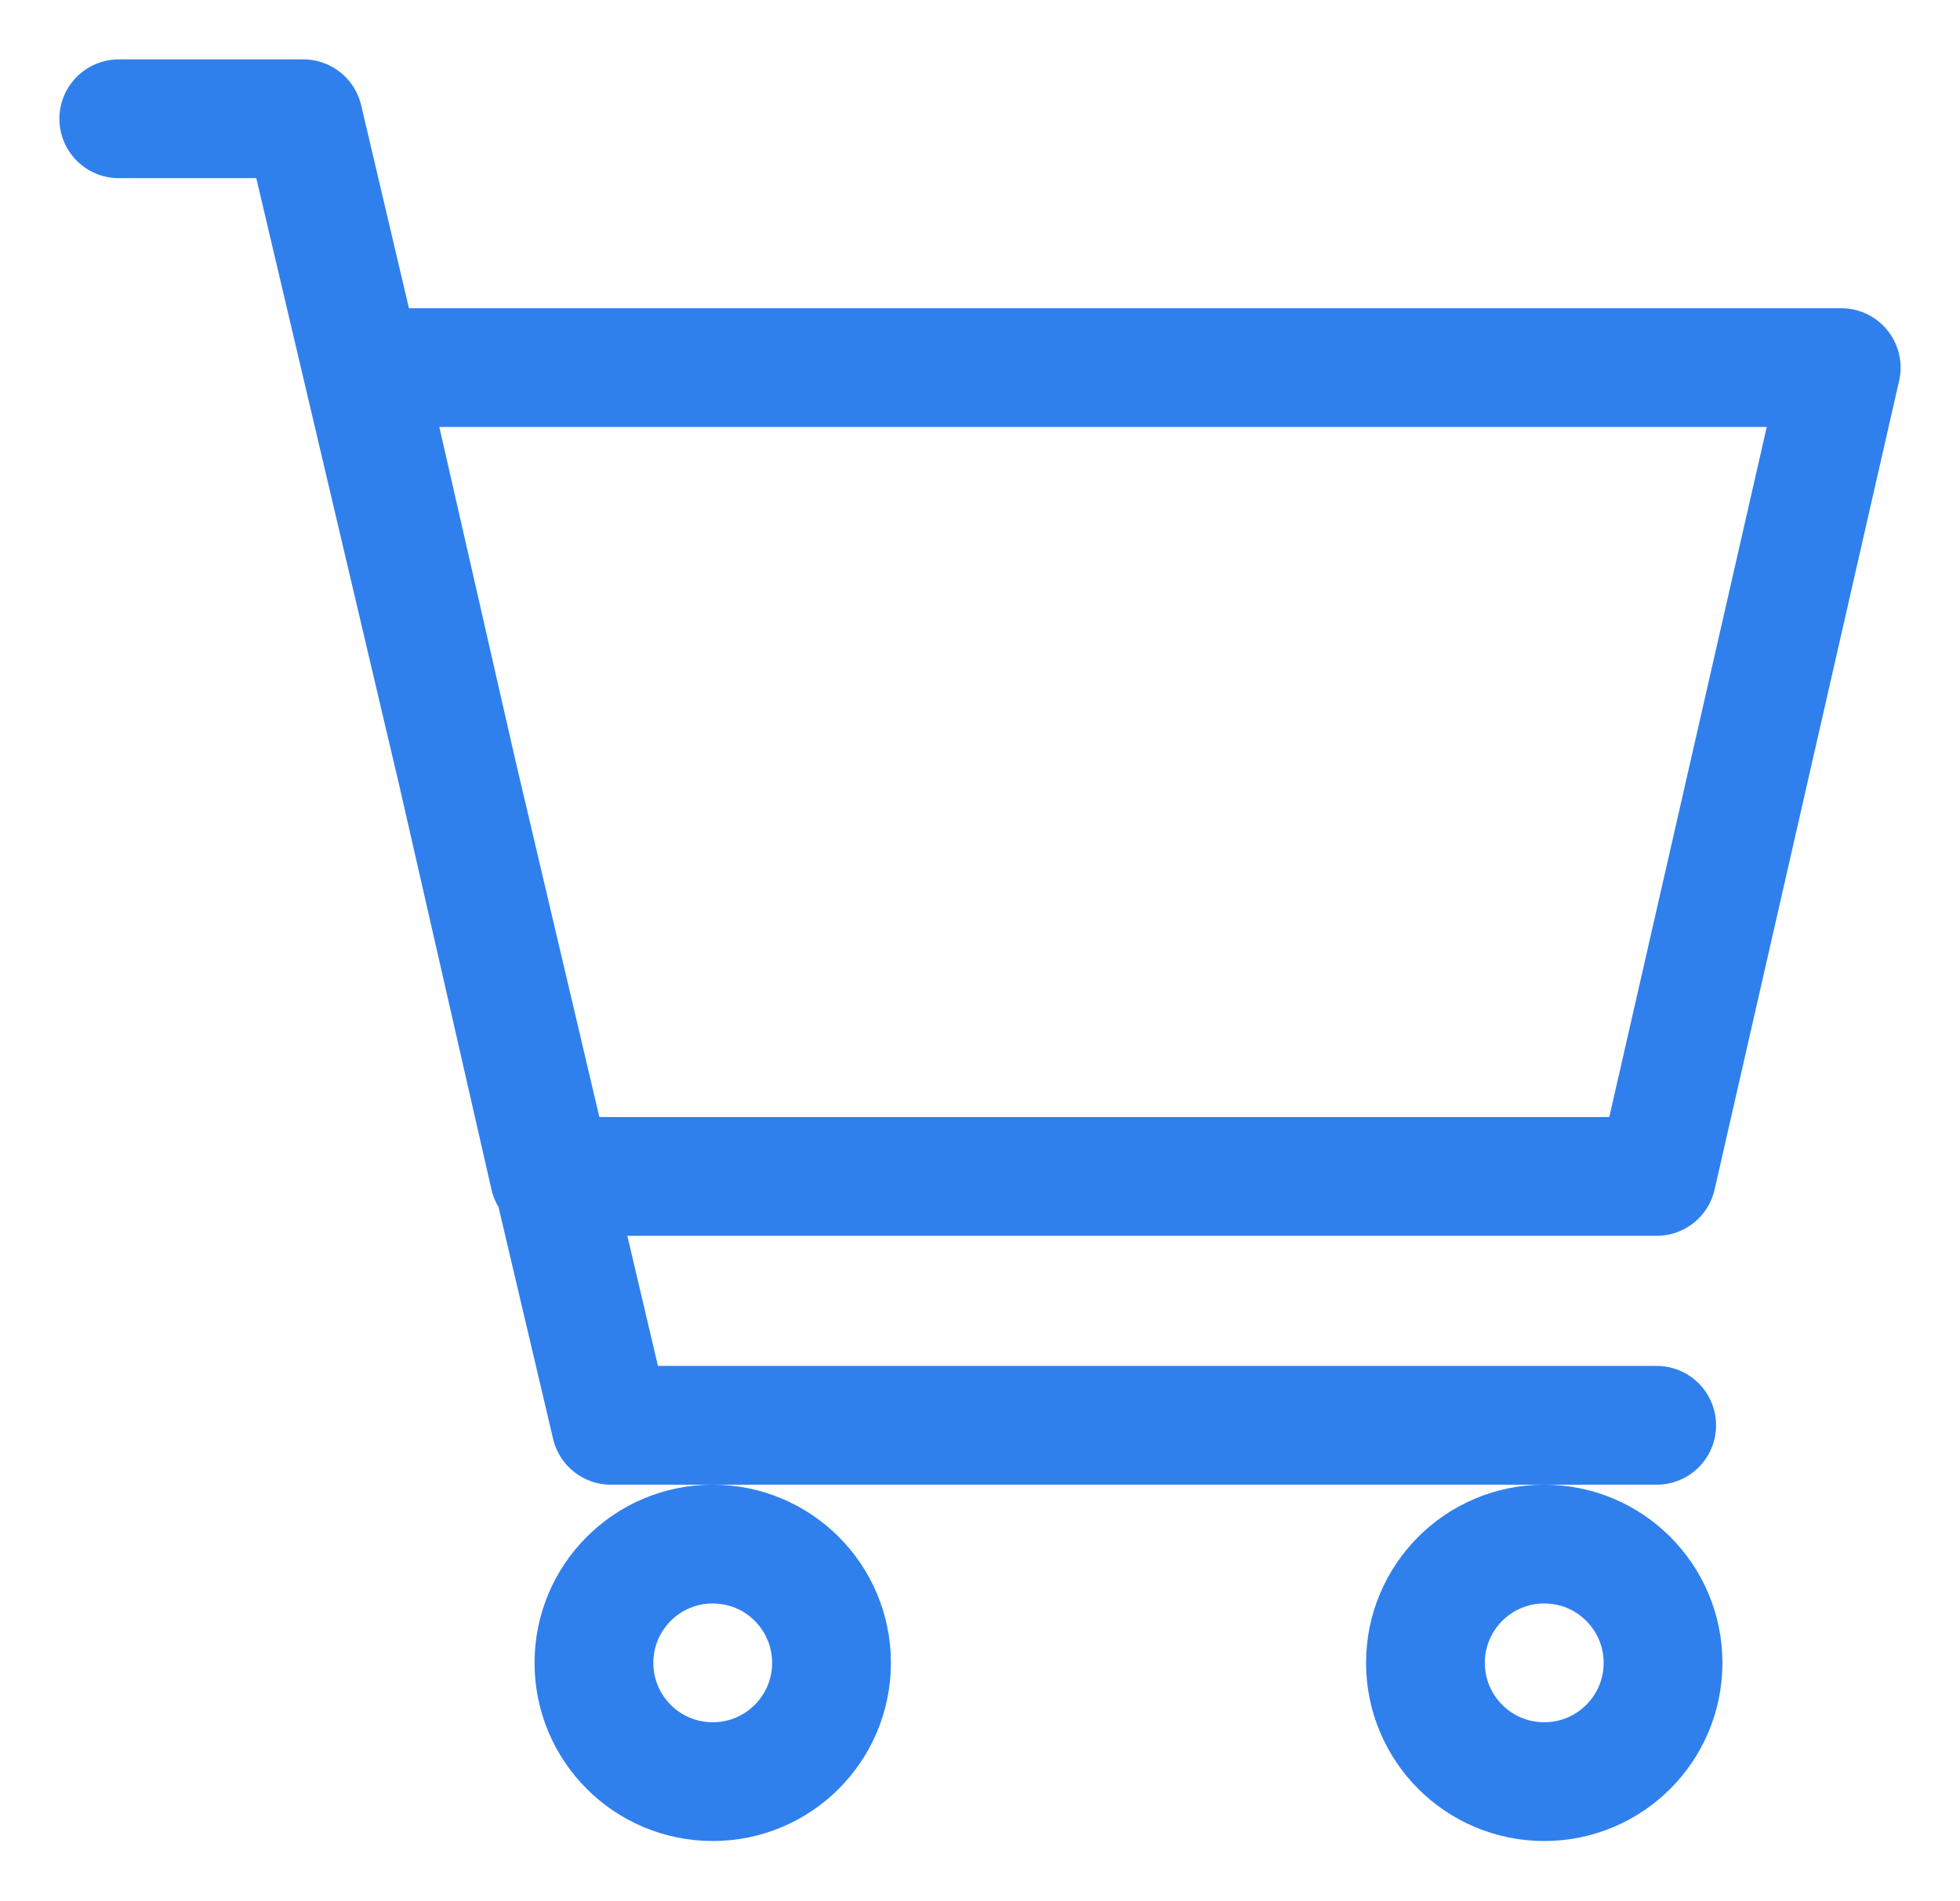
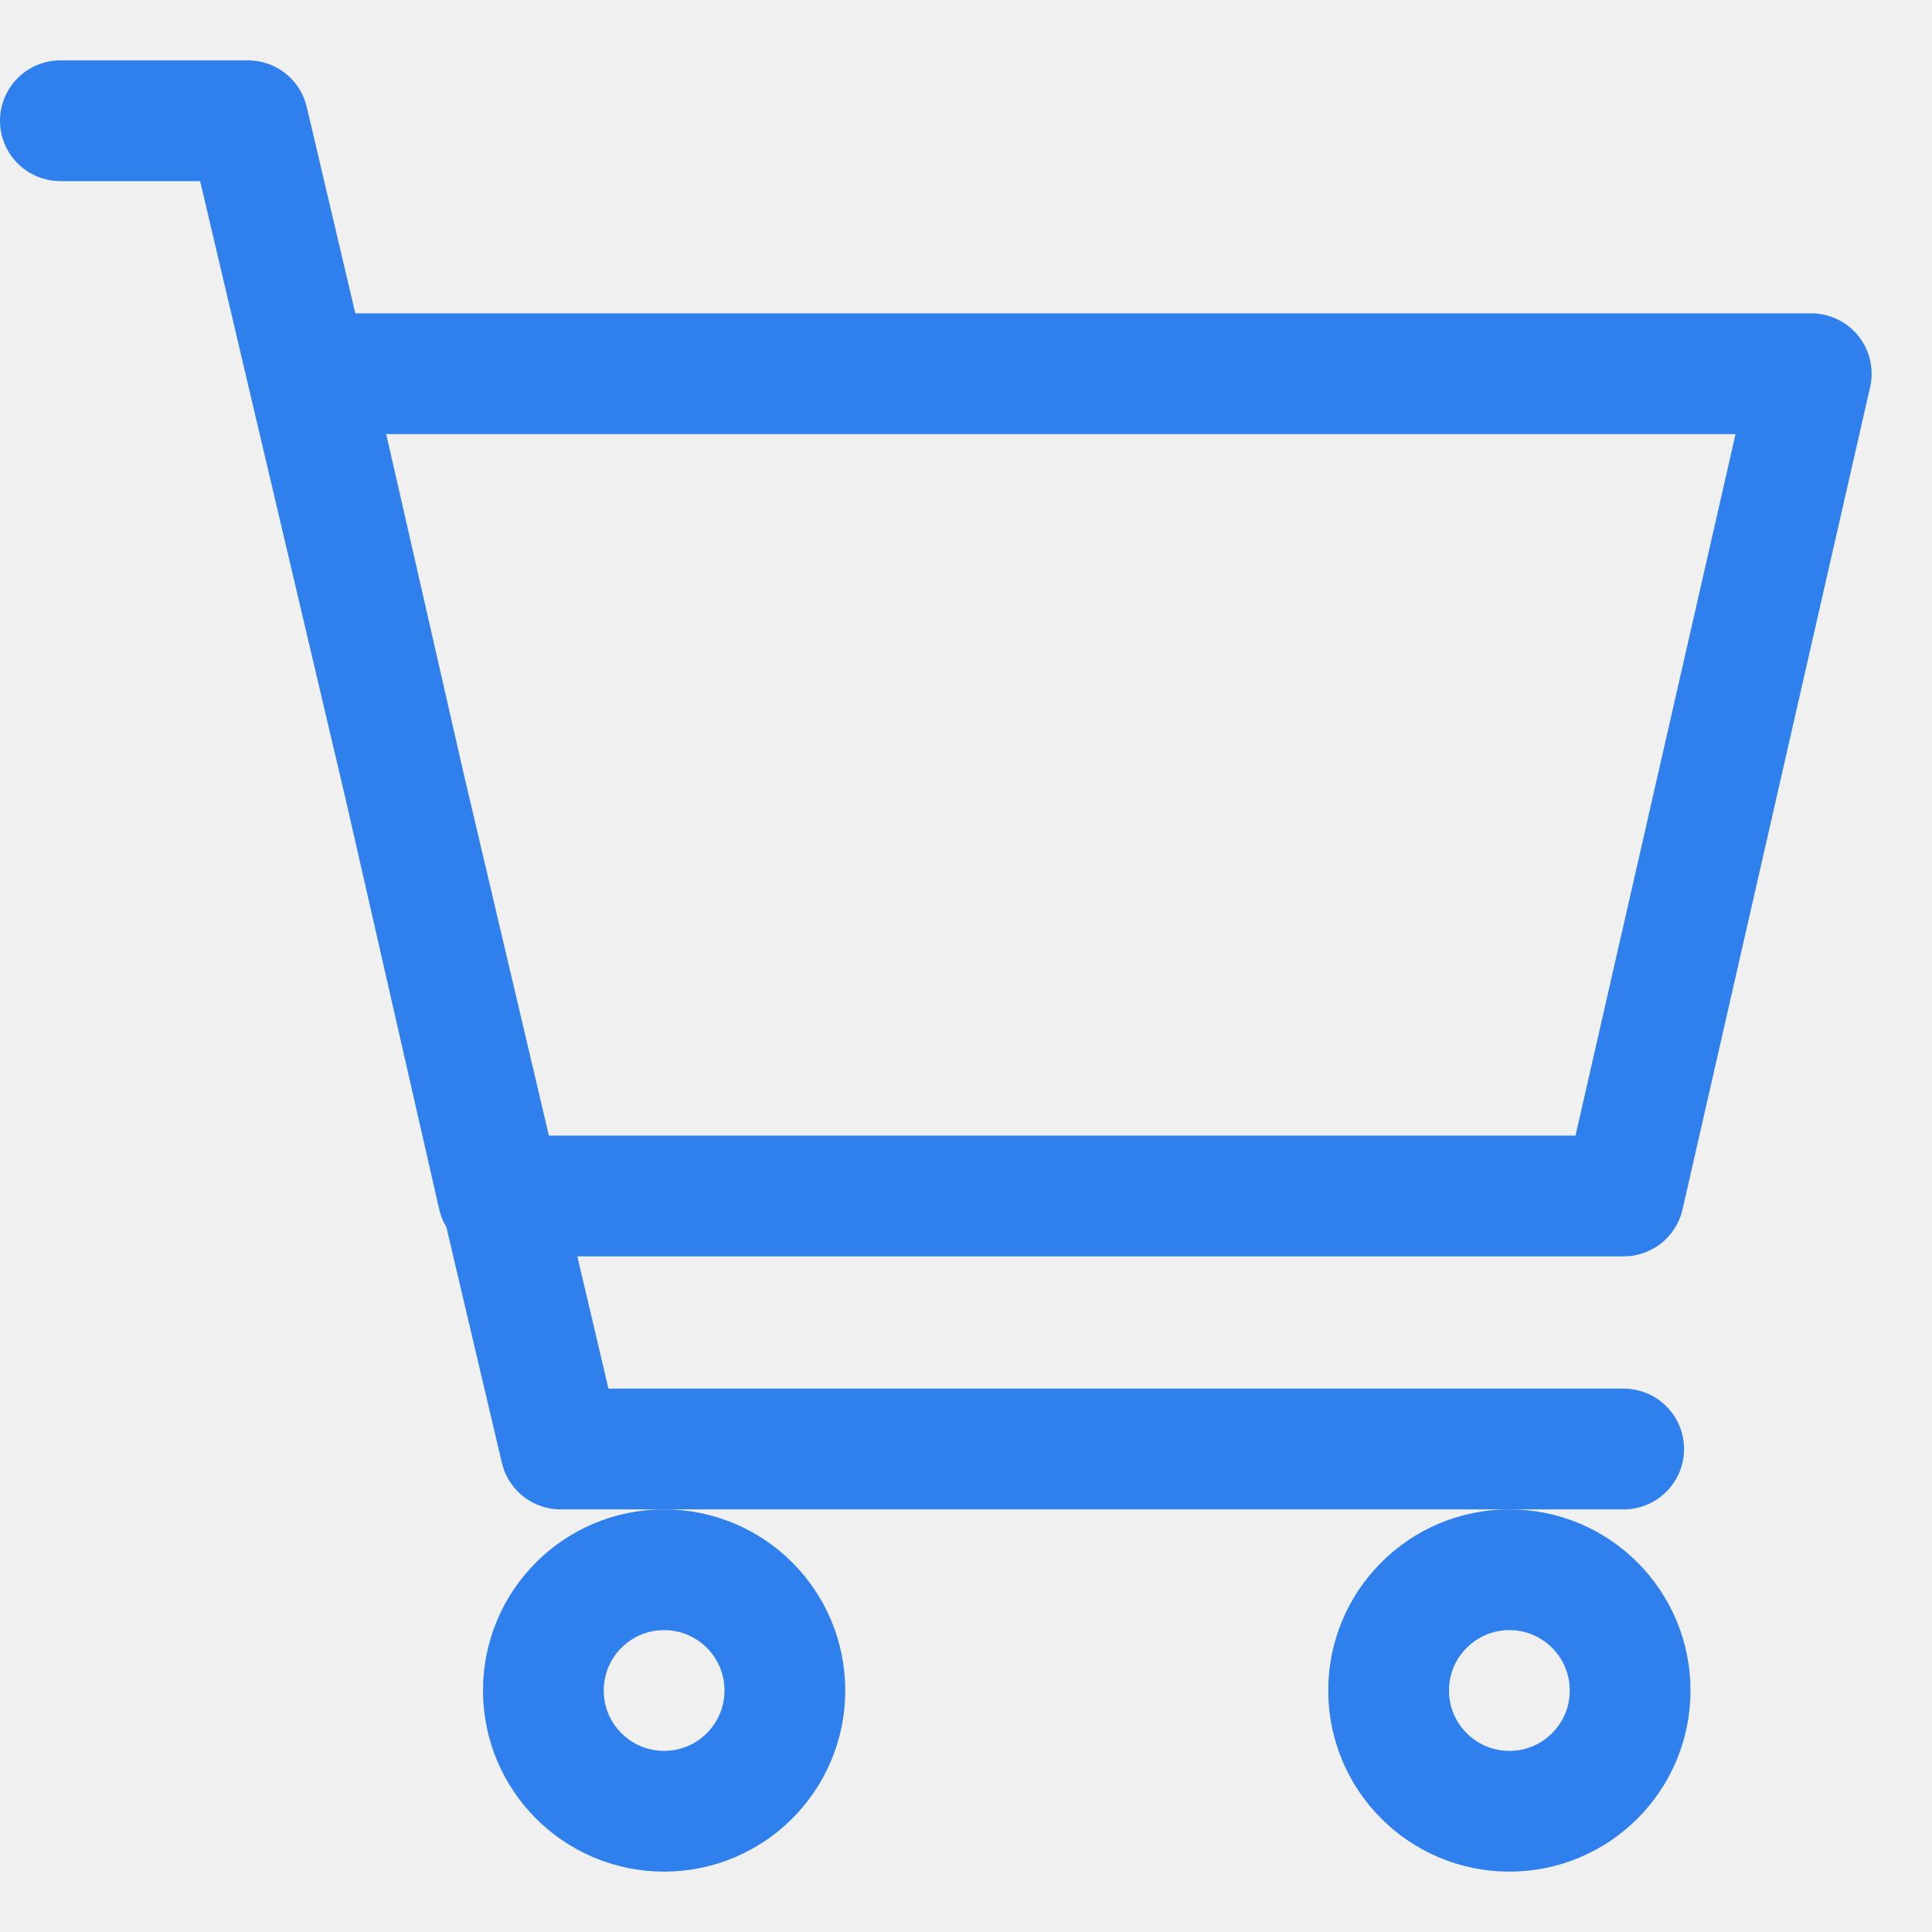
- <svg xmlns="http://www.w3.org/2000/svg" width="33" height="32" viewBox="0 0 33 32" fill="none">
-   <g clip-path="url(#clip0)">
-     <rect width="1400" height="2779" transform="translate(-1177 -91)" fill="#F4F6F9" />
-     <rect width="1400" height="112" transform="translate(-1177 -43)" fill="white" />
-     <circle cx="18.5" cy="16.5" r="36" stroke="#E0E0E0" stroke-width="3" />
-     <path d="M27.893 24H10.286L5.107 2H2M6.143 6.19H31L27.893 19.809H9.25L6.143 6.19Z" stroke="#2F80ED" stroke-width="2" stroke-linecap="round" stroke-linejoin="round" />
-     <path d="M26 30C27.105 30 28 29.105 28 28C28 26.895 27.105 26 26 26C24.895 26 24 26.895 24 28C24 29.105 24.895 30 26 30Z" stroke="#2F80ED" stroke-width="2" stroke-linecap="round" stroke-linejoin="round" />
-     <path d="M12 30C13.105 30 14 29.105 14 28C14 26.895 13.105 26 12 26C10.895 26 10 26.895 10 28C10 29.105 10.895 30 12 30Z" stroke="#2F80ED" stroke-width="2" stroke-linecap="round" stroke-linejoin="round" />
-   </g>
-   <defs>
-     <clipPath id="clip0">
-       <rect width="1400" height="2779" fill="white" transform="translate(-1177 -91)" />
-     </clipPath>
-   </defs>
+ <svg xmlns="http://www.w3.org/2000/svg" width="32" height="32" viewBox="0 0 32 32" fill="none">
+   <path d="M26.893 24H9.286L4.107 2H1M5.143 6.19H30L26.893 19.809H8.25L5.143 6.19Z" stroke="#2F80ED" stroke-width="2" stroke-linecap="round" stroke-linejoin="round" />
+   <path d="M25 30C26.105 30 27 29.105 27 28C27 26.895 26.105 26 25 26C23.895 26 23 26.895 23 28C23 29.105 23.895 30 25 30Z" stroke="#2F80ED" stroke-width="2" stroke-linecap="round" stroke-linejoin="round" />
+   <path d="M11 30C12.105 30 13 29.105 13 28C13 26.895 12.105 26 11 26C9.895 26 9 26.895 9 28C9 29.105 9.895 30 11 30Z" stroke="#2F80ED" stroke-width="2" stroke-linecap="round" stroke-linejoin="round" />
</svg>
